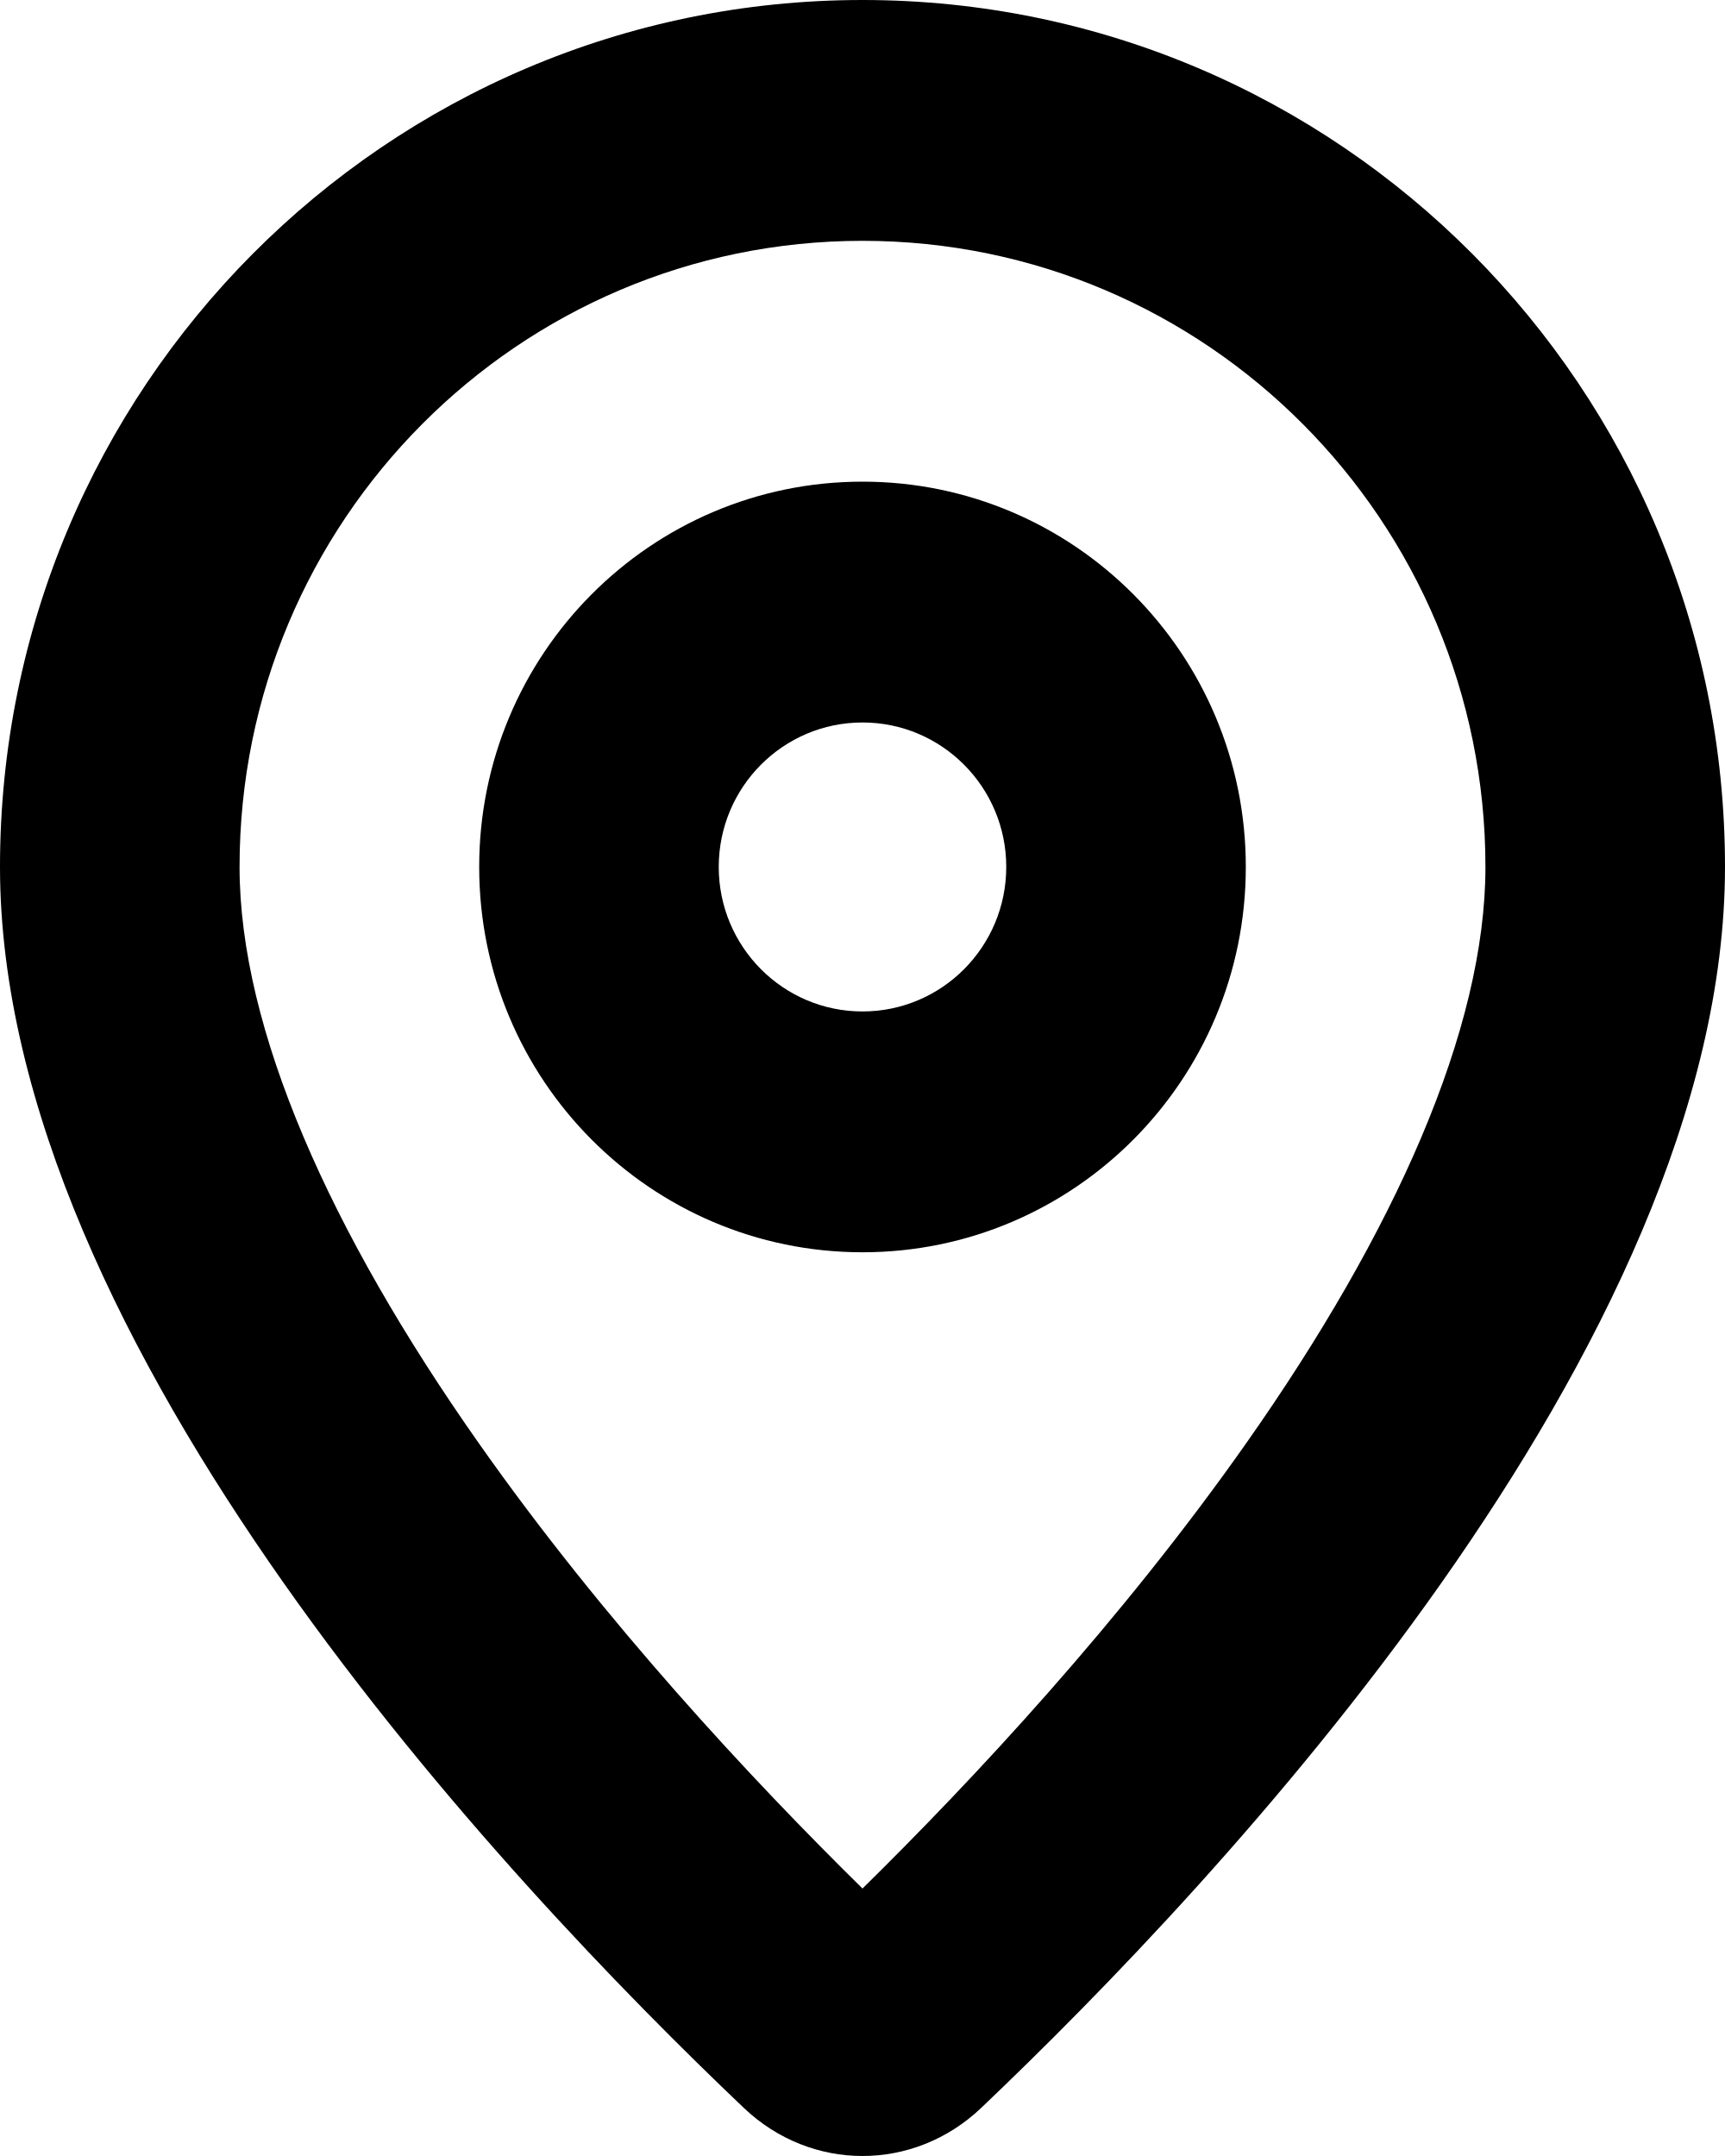
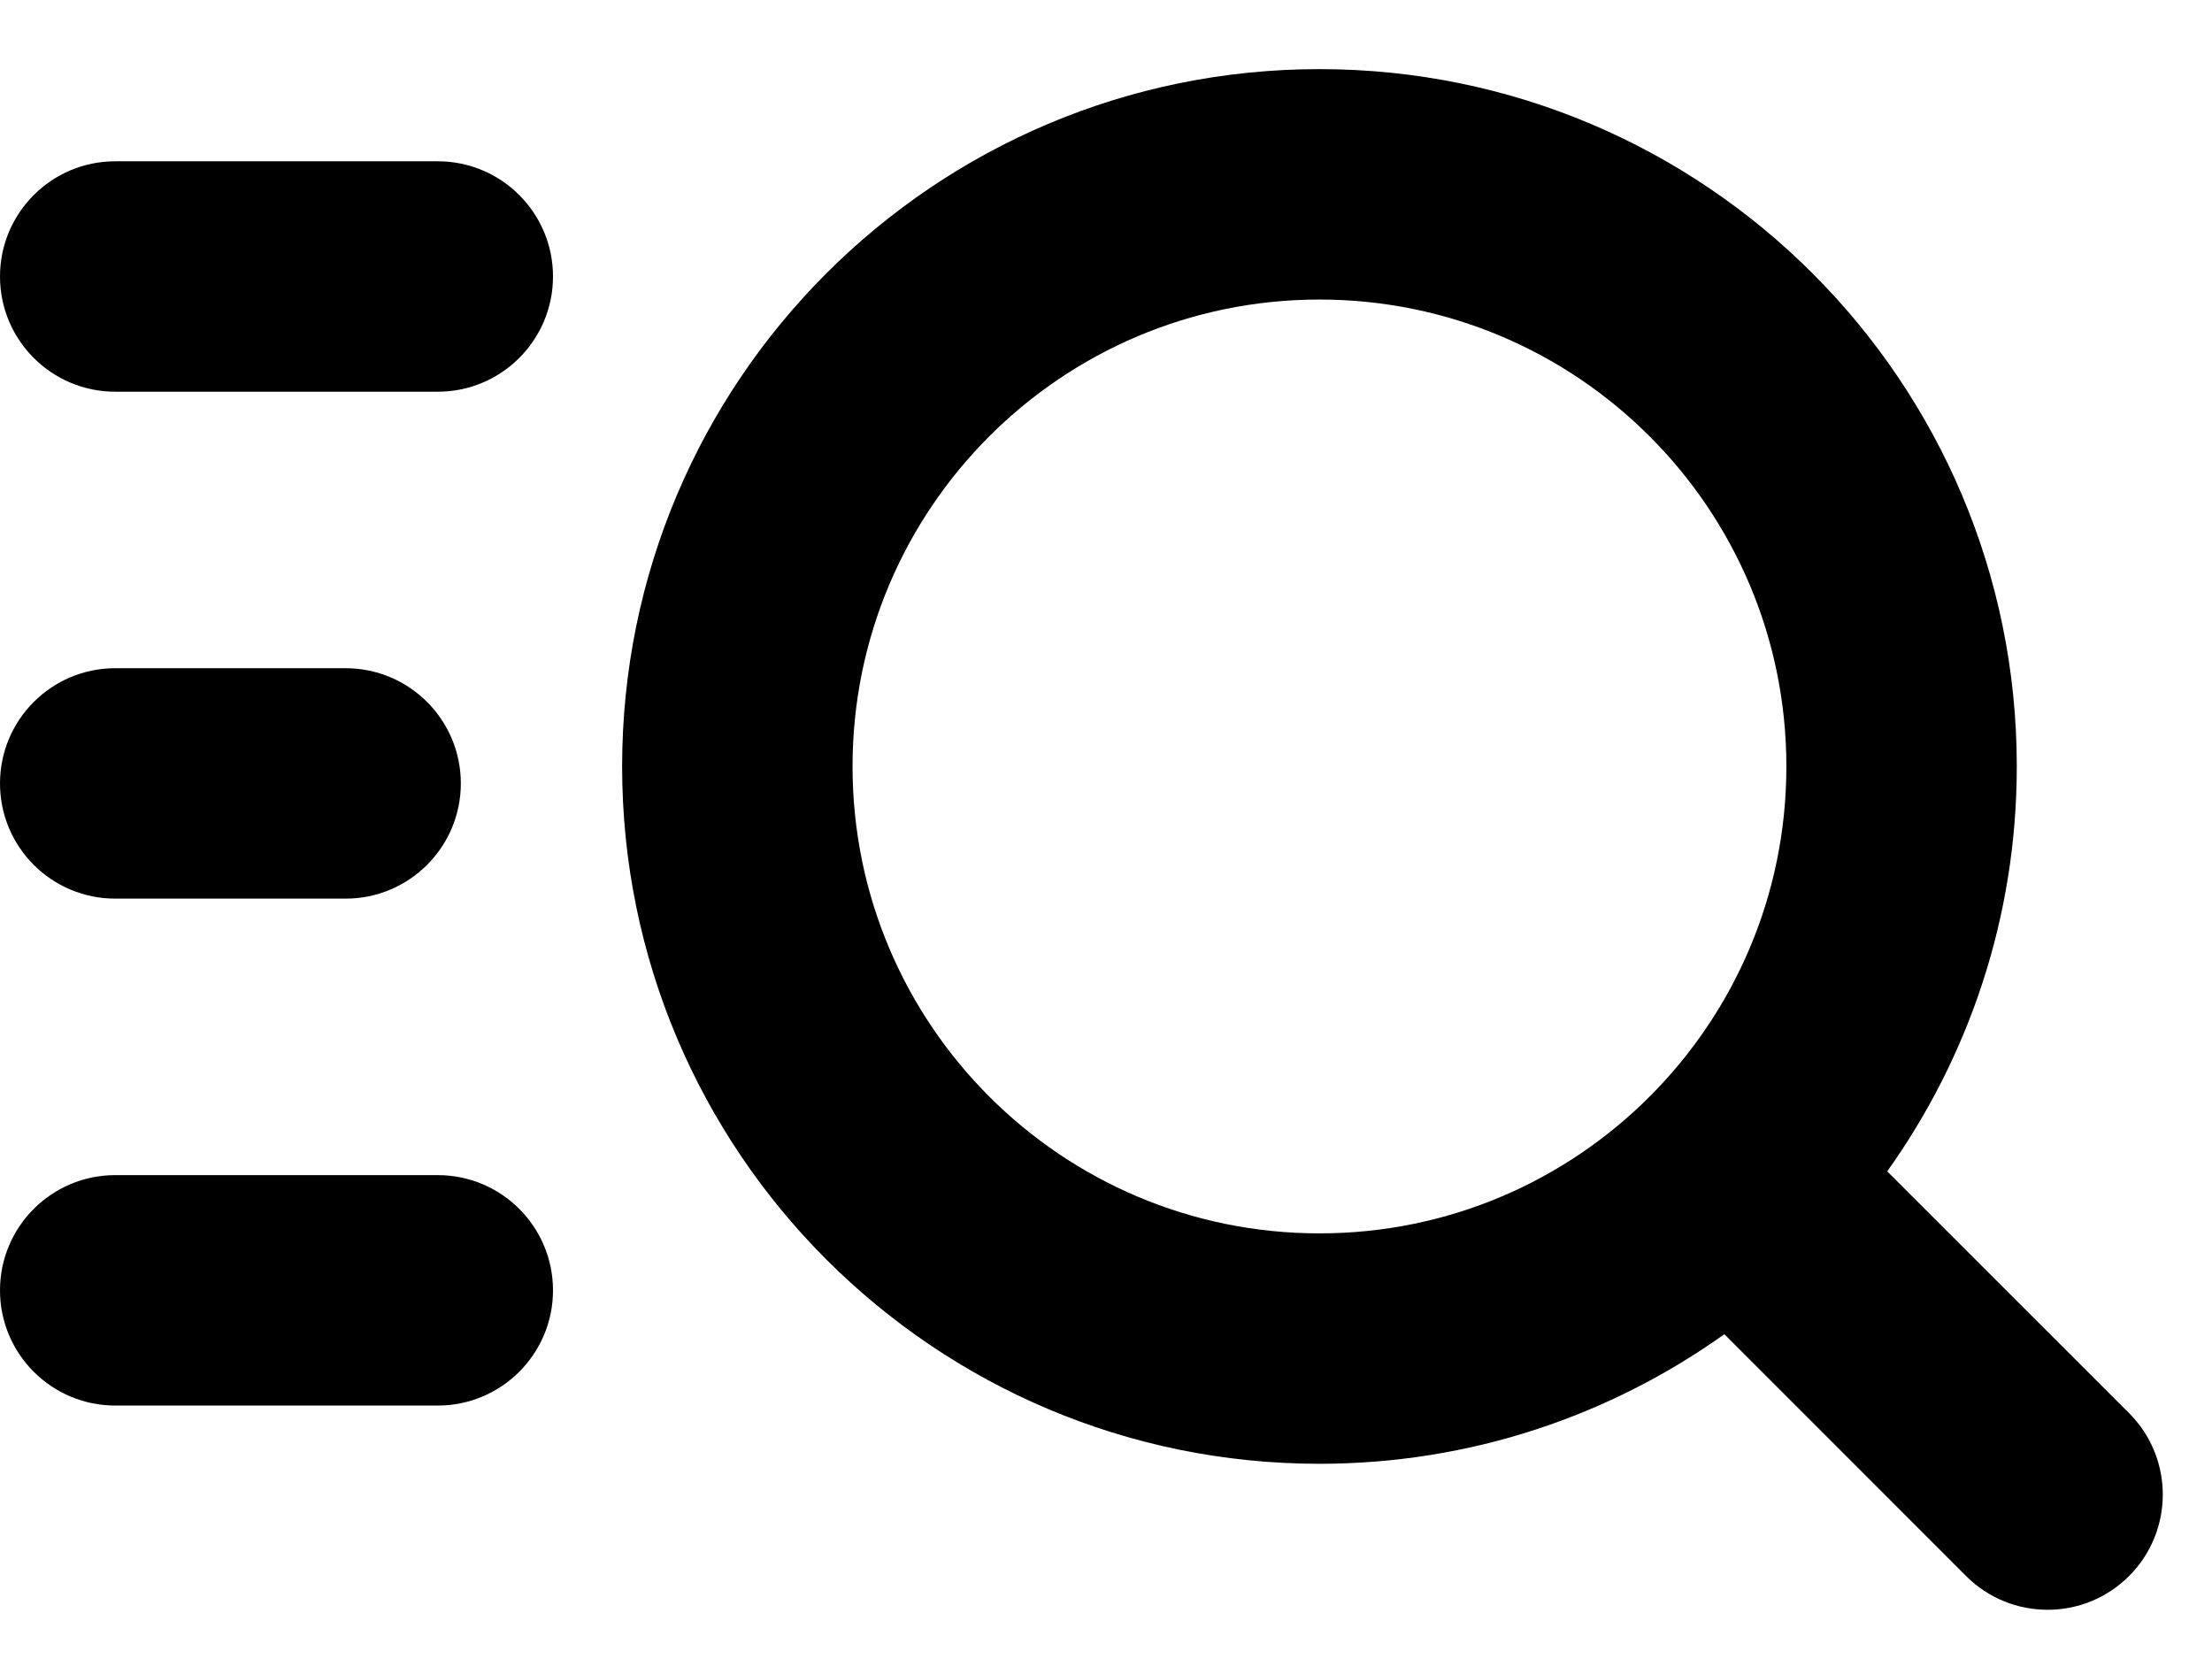
- <svg xmlns="http://www.w3.org/2000/svg" width="24" height="30" viewBox="0 0 24 30" fill="none">
-   <g id="Vector">
-     <path fill-rule="evenodd" clip-rule="evenodd" d="M12 17.425C14.945 17.425 17.333 15.025 17.333 12.063C17.333 9.102 14.945 6.702 12 6.702C9.054 6.702 6.667 9.102 6.667 12.063C6.667 15.025 9.054 17.425 12 17.425ZM12 14.074C13.104 14.074 14 13.174 14 12.063C14 10.953 13.104 10.053 12 10.053C10.896 10.053 10 10.953 10 12.063C10 13.174 10.896 14.074 12 14.074Z" fill="black" />
-     <path fill-rule="evenodd" clip-rule="evenodd" d="M24 12.063C24 18.716 16.94 26.203 13.651 29.331C12.713 30.223 11.287 30.223 10.349 29.331C7.06 26.203 0 18.716 0 12.063C0 5.401 5.373 0 12 0C18.628 0 24 5.401 24 12.063ZM20.667 12.063C20.667 14.321 19.407 17.142 17.337 20.084C15.595 22.562 13.537 24.766 12 26.278C10.463 24.766 8.405 22.562 6.663 20.084C4.593 17.142 3.333 14.321 3.333 12.063C3.333 7.252 7.214 3.351 12 3.351C16.787 3.351 20.667 7.252 20.667 12.063Z" fill="black" />
-   </g>
+ <svg xmlns="http://www.w3.org/2000/svg" width="24" height="18" viewBox="0 0 24 18" fill="none">
+   <path fill-rule="evenodd" clip-rule="evenodd" d="M14.316 0.75C10.137 0.75 6.75 4.137 6.75 8.316C6.75 12.494 10.137 15.882 14.316 15.882C15.953 15.882 17.47 15.36 18.709 14.476L21.332 17.1C21.82 17.588 22.612 17.588 23.1 17.1C23.588 16.612 23.588 15.82 23.1 15.332L20.476 12.709C21.36 11.47 21.882 9.953 21.882 8.316C21.882 4.137 18.494 0.75 14.316 0.75ZM9.25 8.316C9.25 5.518 11.518 3.25 14.316 3.25C17.113 3.25 19.382 5.518 19.382 8.316C19.382 9.715 18.816 10.98 17.898 11.898C16.98 12.816 15.715 13.382 14.316 13.382C11.518 13.382 9.25 11.114 9.25 8.316Z" fill="black" />
+   <path d="M0 14C0 13.31 0.56 12.75 1.25 12.75H4.75C5.44 12.75 6 13.31 6 14C6 14.69 5.44 15.25 4.75 15.25H1.25C0.56 15.25 0 14.69 0 14Z" fill="black" />
+   <path d="M0 8.5C0 7.81 0.56 7.25 1.25 7.25H3.75C4.44 7.25 5 7.81 5 8.5C5 9.19 4.44 9.75 3.75 9.75H1.25C0.56 9.75 0 9.19 0 8.5Z" fill="black" />
+   <path d="M0 3C0 2.31 0.56 1.75 1.25 1.75H4.75C5.44 1.75 6 2.31 6 3C6 3.69 5.44 4.25 4.75 4.25H1.25C0.56 4.25 0 3.69 0 3Z" fill="black" />
</svg>
